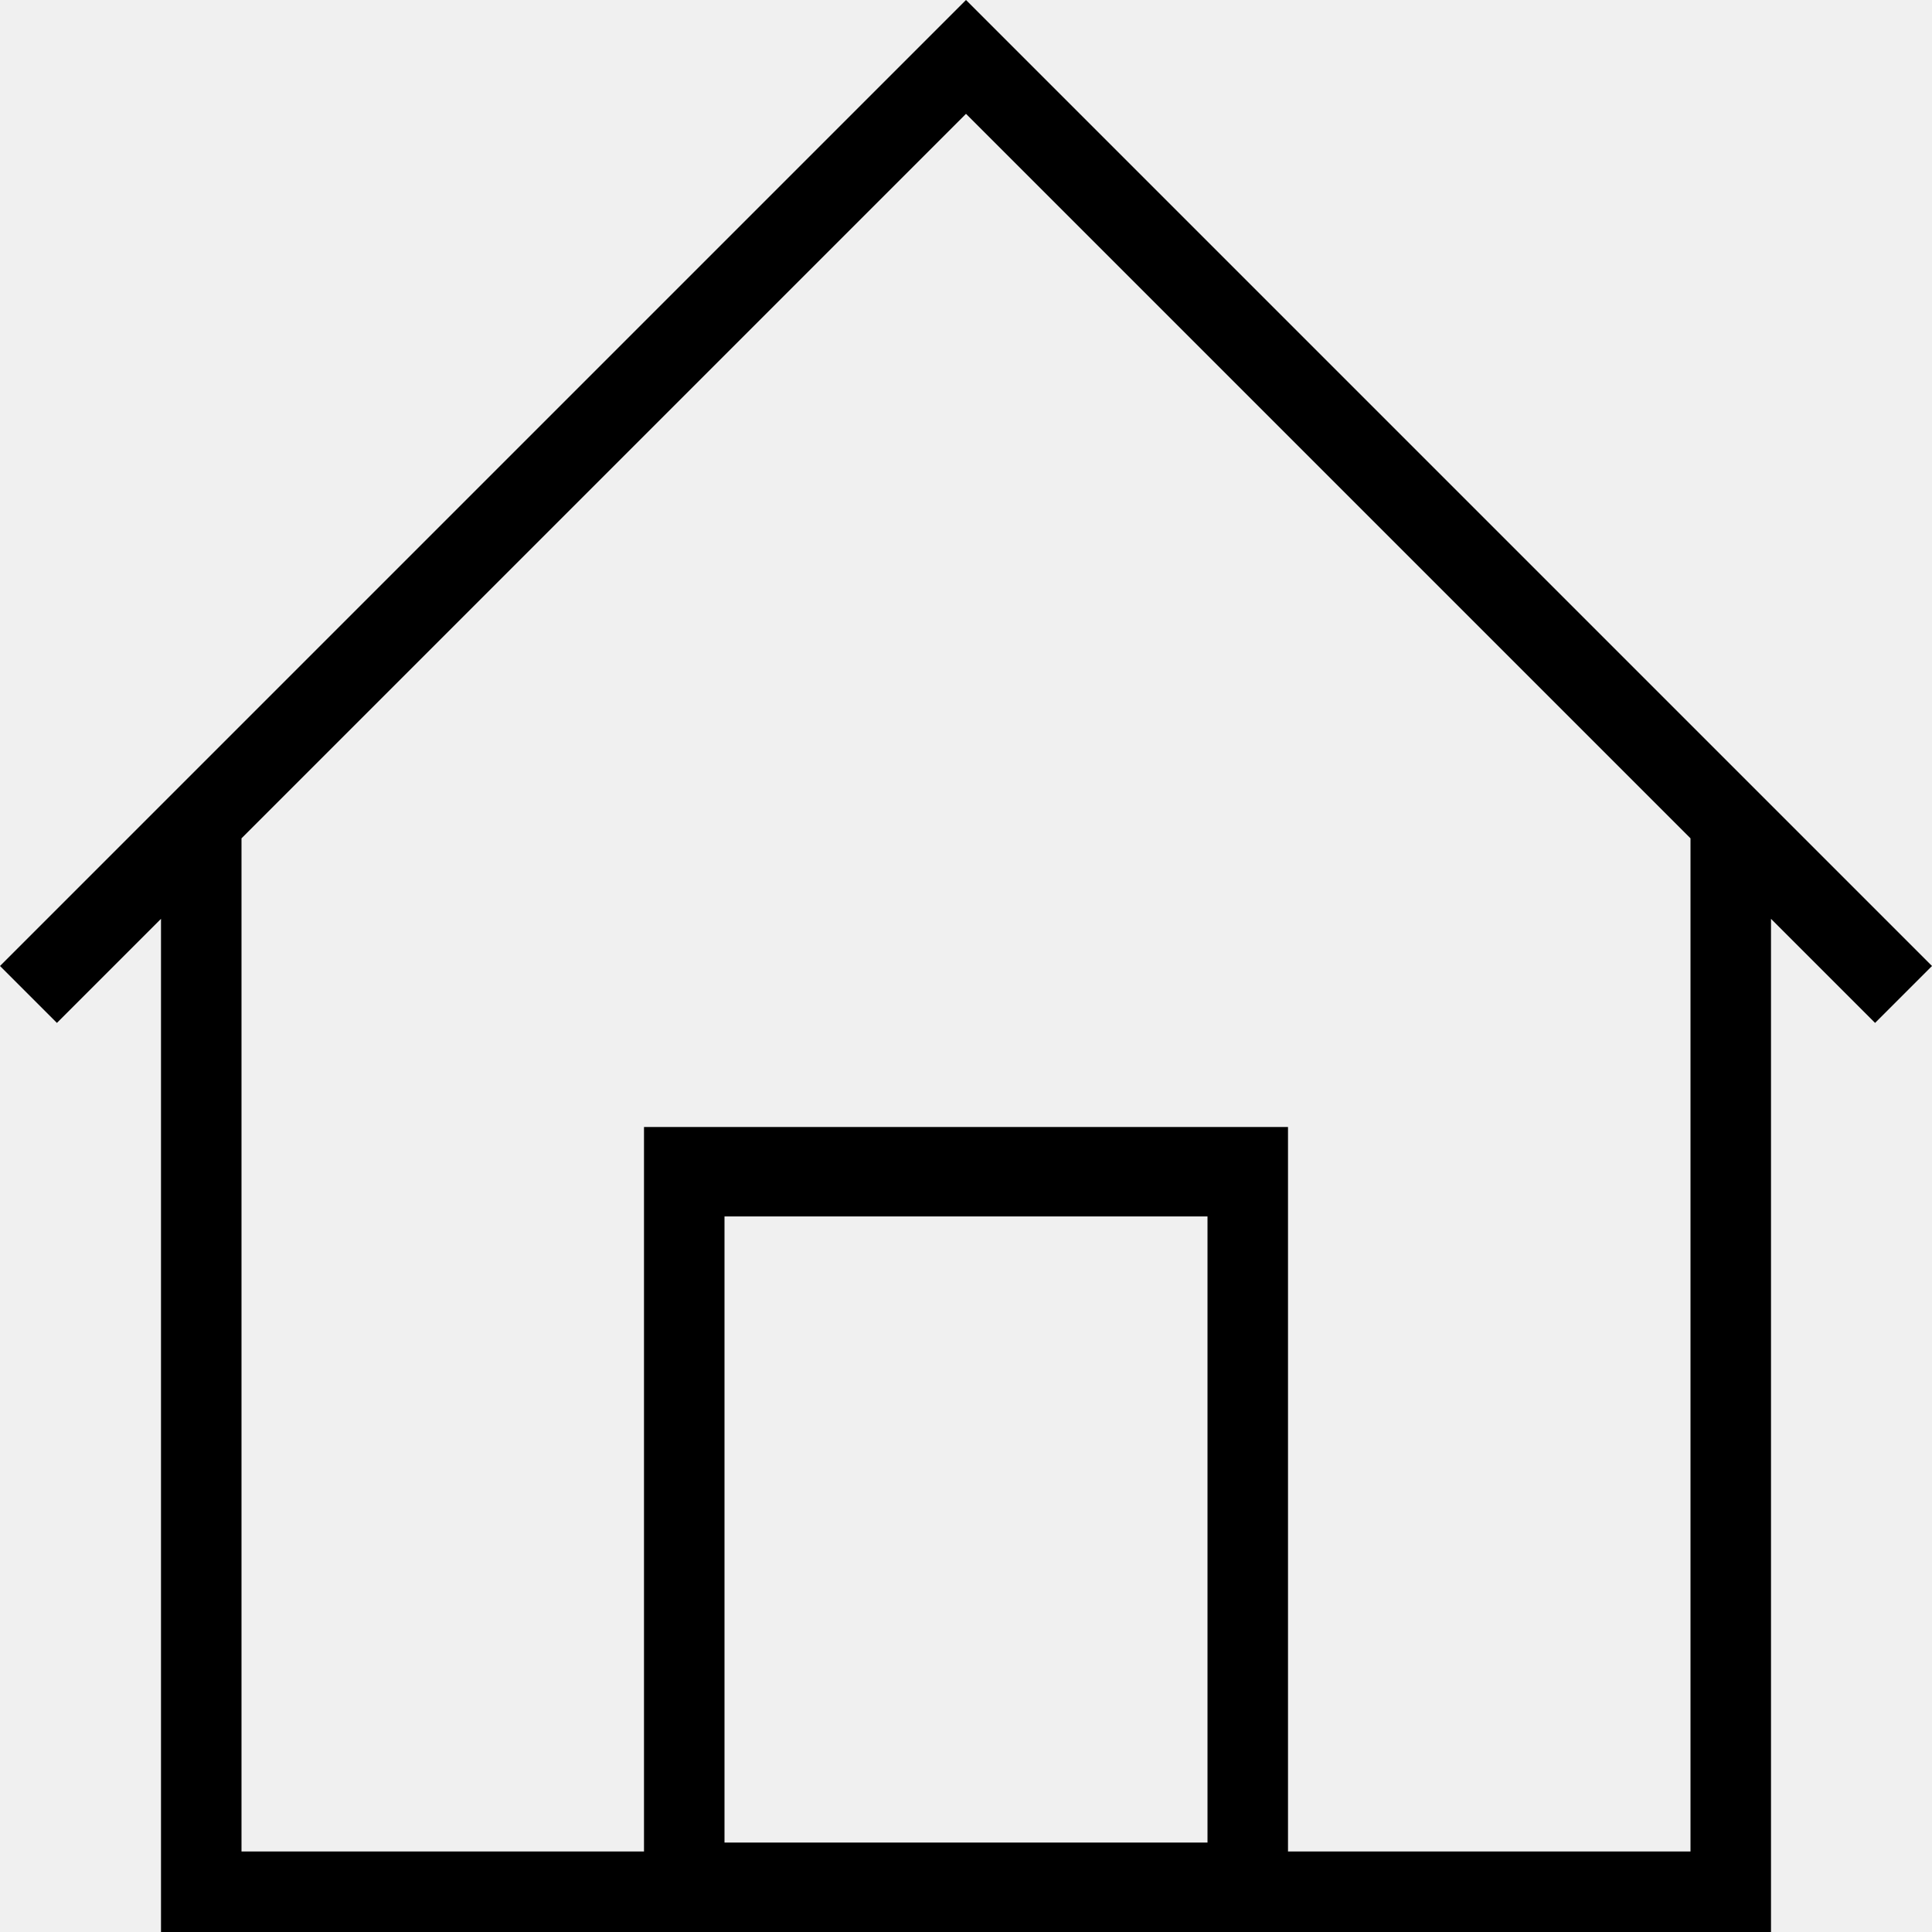
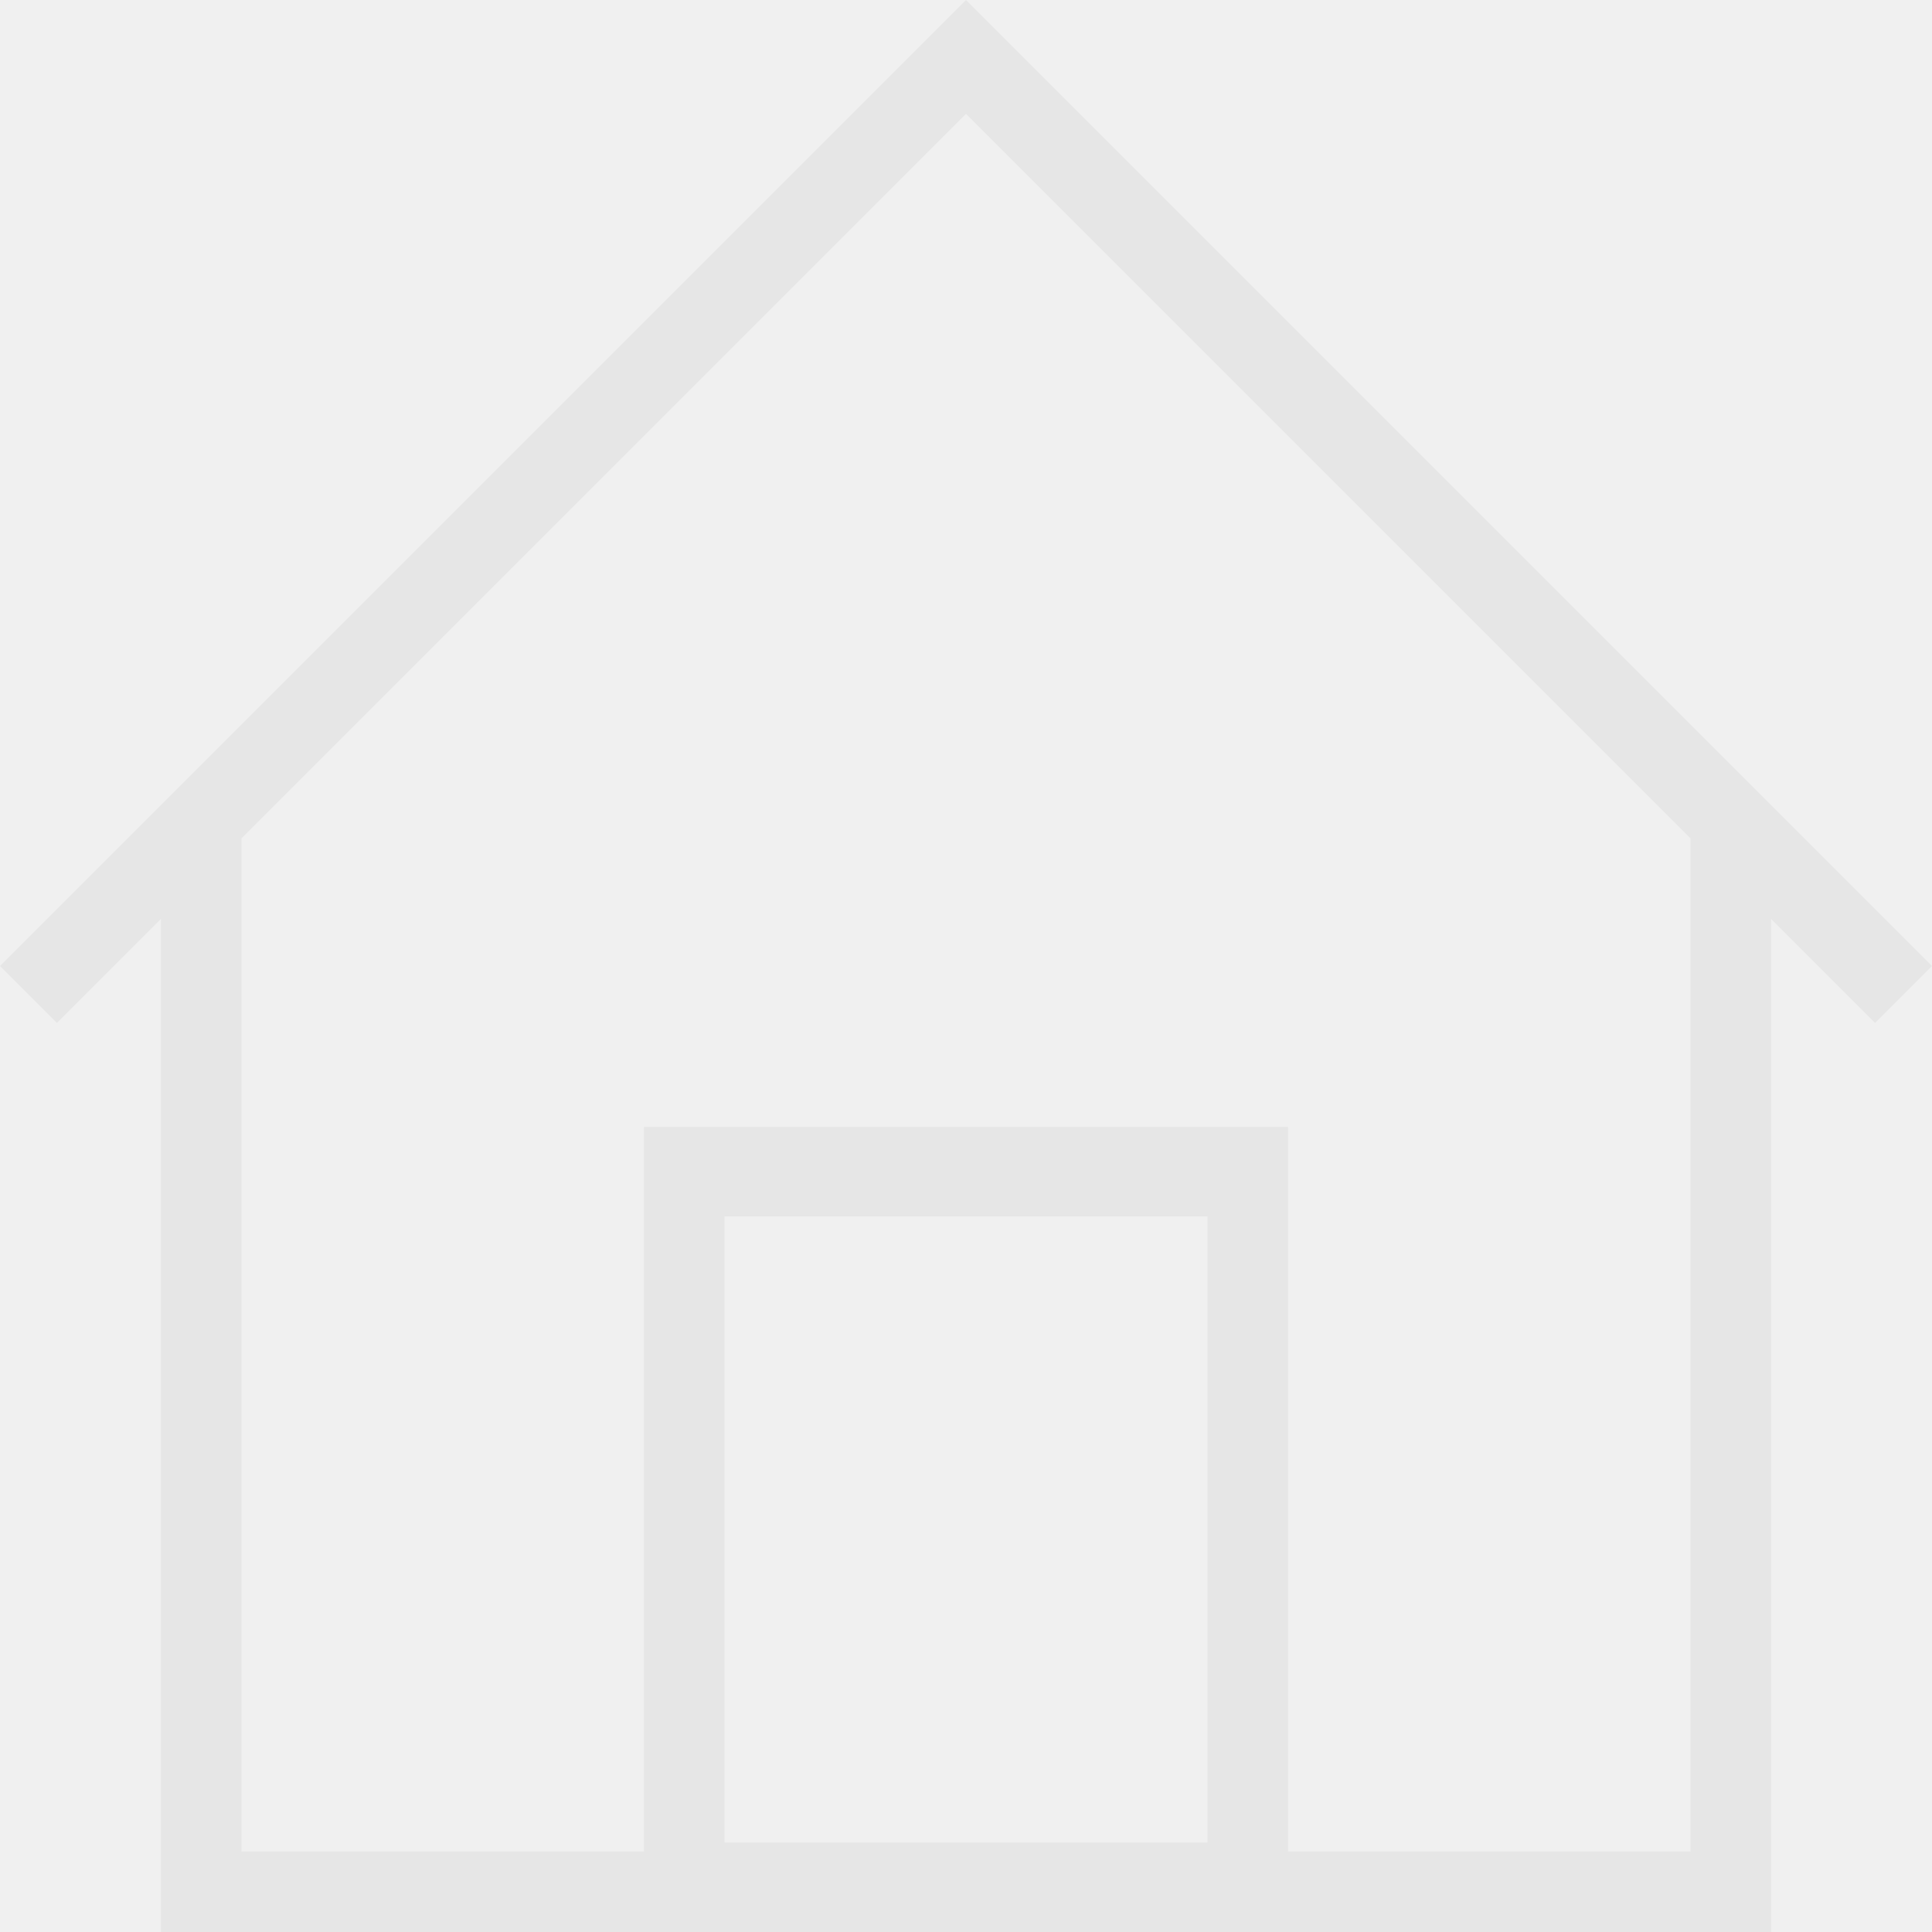
- <svg xmlns="http://www.w3.org/2000/svg" width="24" height="24" fill-rule="evenodd" clip-rule="evenodd">
-   <path d="M22 11.414v12.586h-20v-12.586l-1.293 1.293-.707-.707 12-12 12 12-.707.707-1.293-1.293zm-6 11.586h5v-12.586l-9-9-9 9v12.586h5v-9h8v9zm-1-7.889h-6v7.778h6v-7.778z" />
+ <svg xmlns="http://www.w3.org/2000/svg" width="24" height="24" viewBox="0 0 24 24" fill="none">
+   <g clip-path="url(#clip0_802_8)">
+     <path fill-rule="evenodd" clip-rule="evenodd" d="M22 11.414V24H2V11.414L0.707 12.707L0 12L12 0L24 12L23.293 12.707L22 11.414ZM16 23H21V10.414L12 1.414L3 10.414V23H8V14H16V23ZM15 15.111H9V22.889H15V15.111Z" fill="#E6E6E6" />
+   </g>
+   <defs>
+     <clipPath id="clip0_802_8">
+       <rect width="24" height="24" fill="white" />
+     </clipPath>
+   </defs>
</svg>
